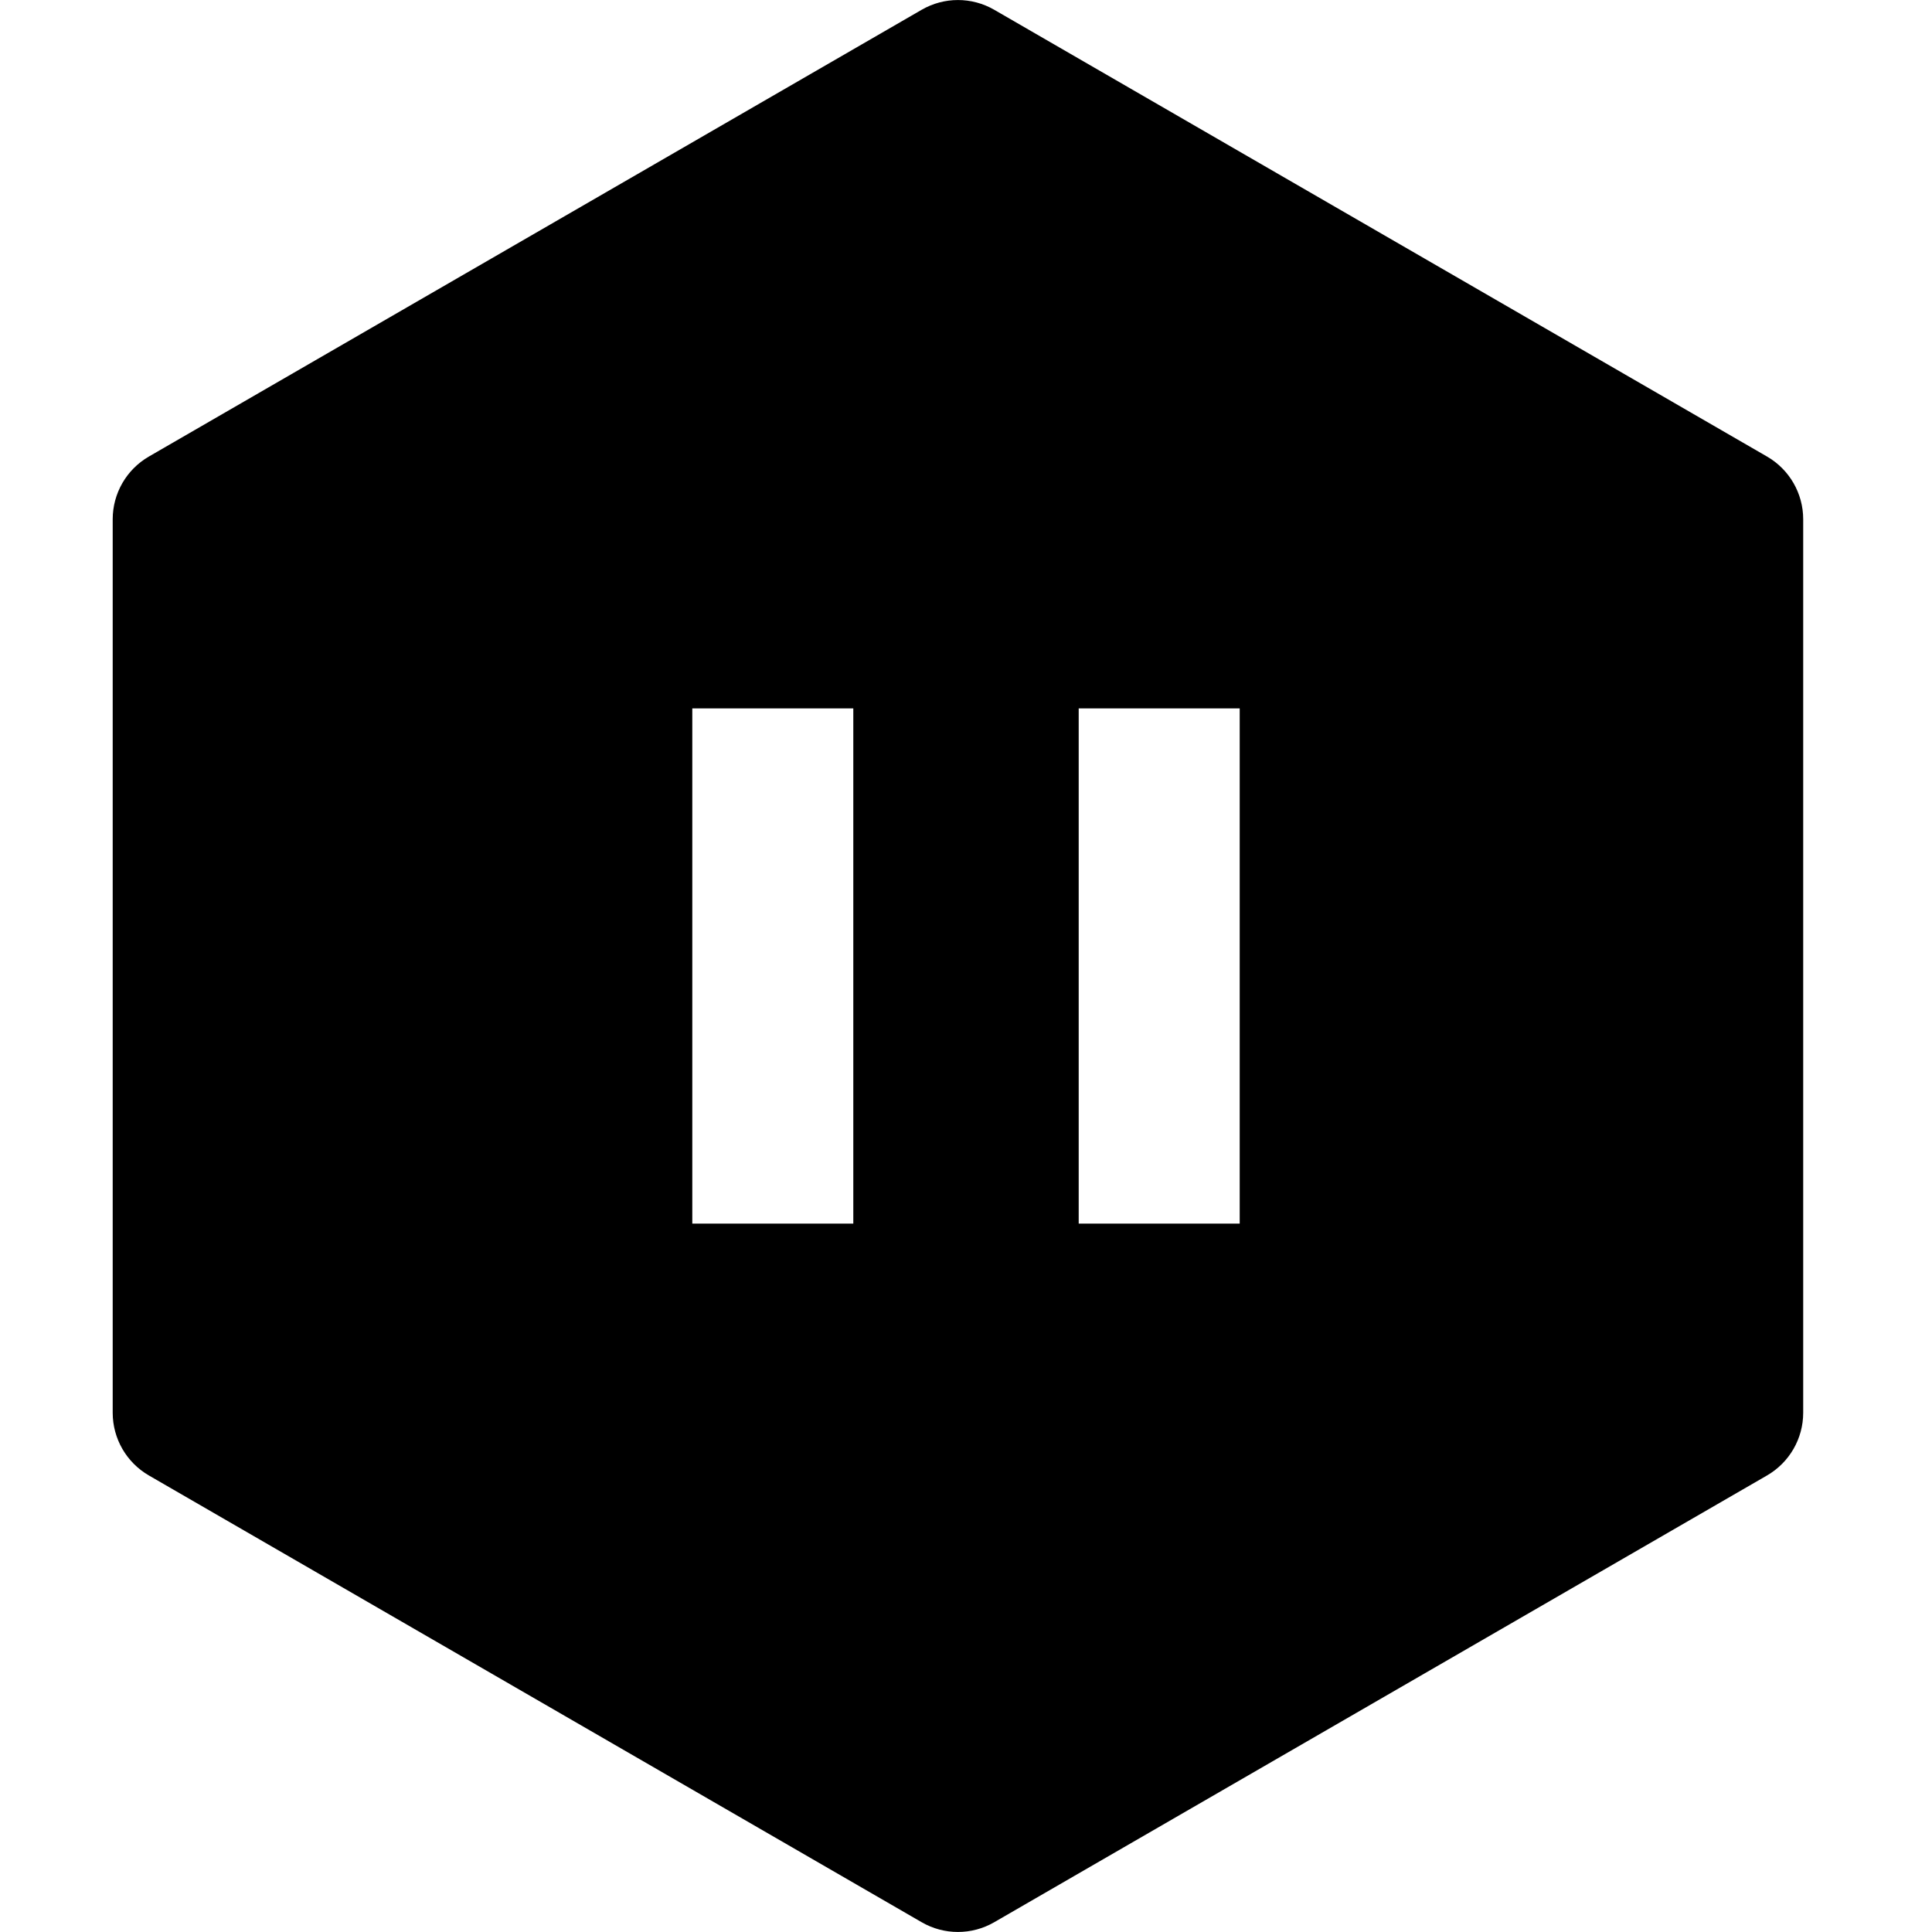
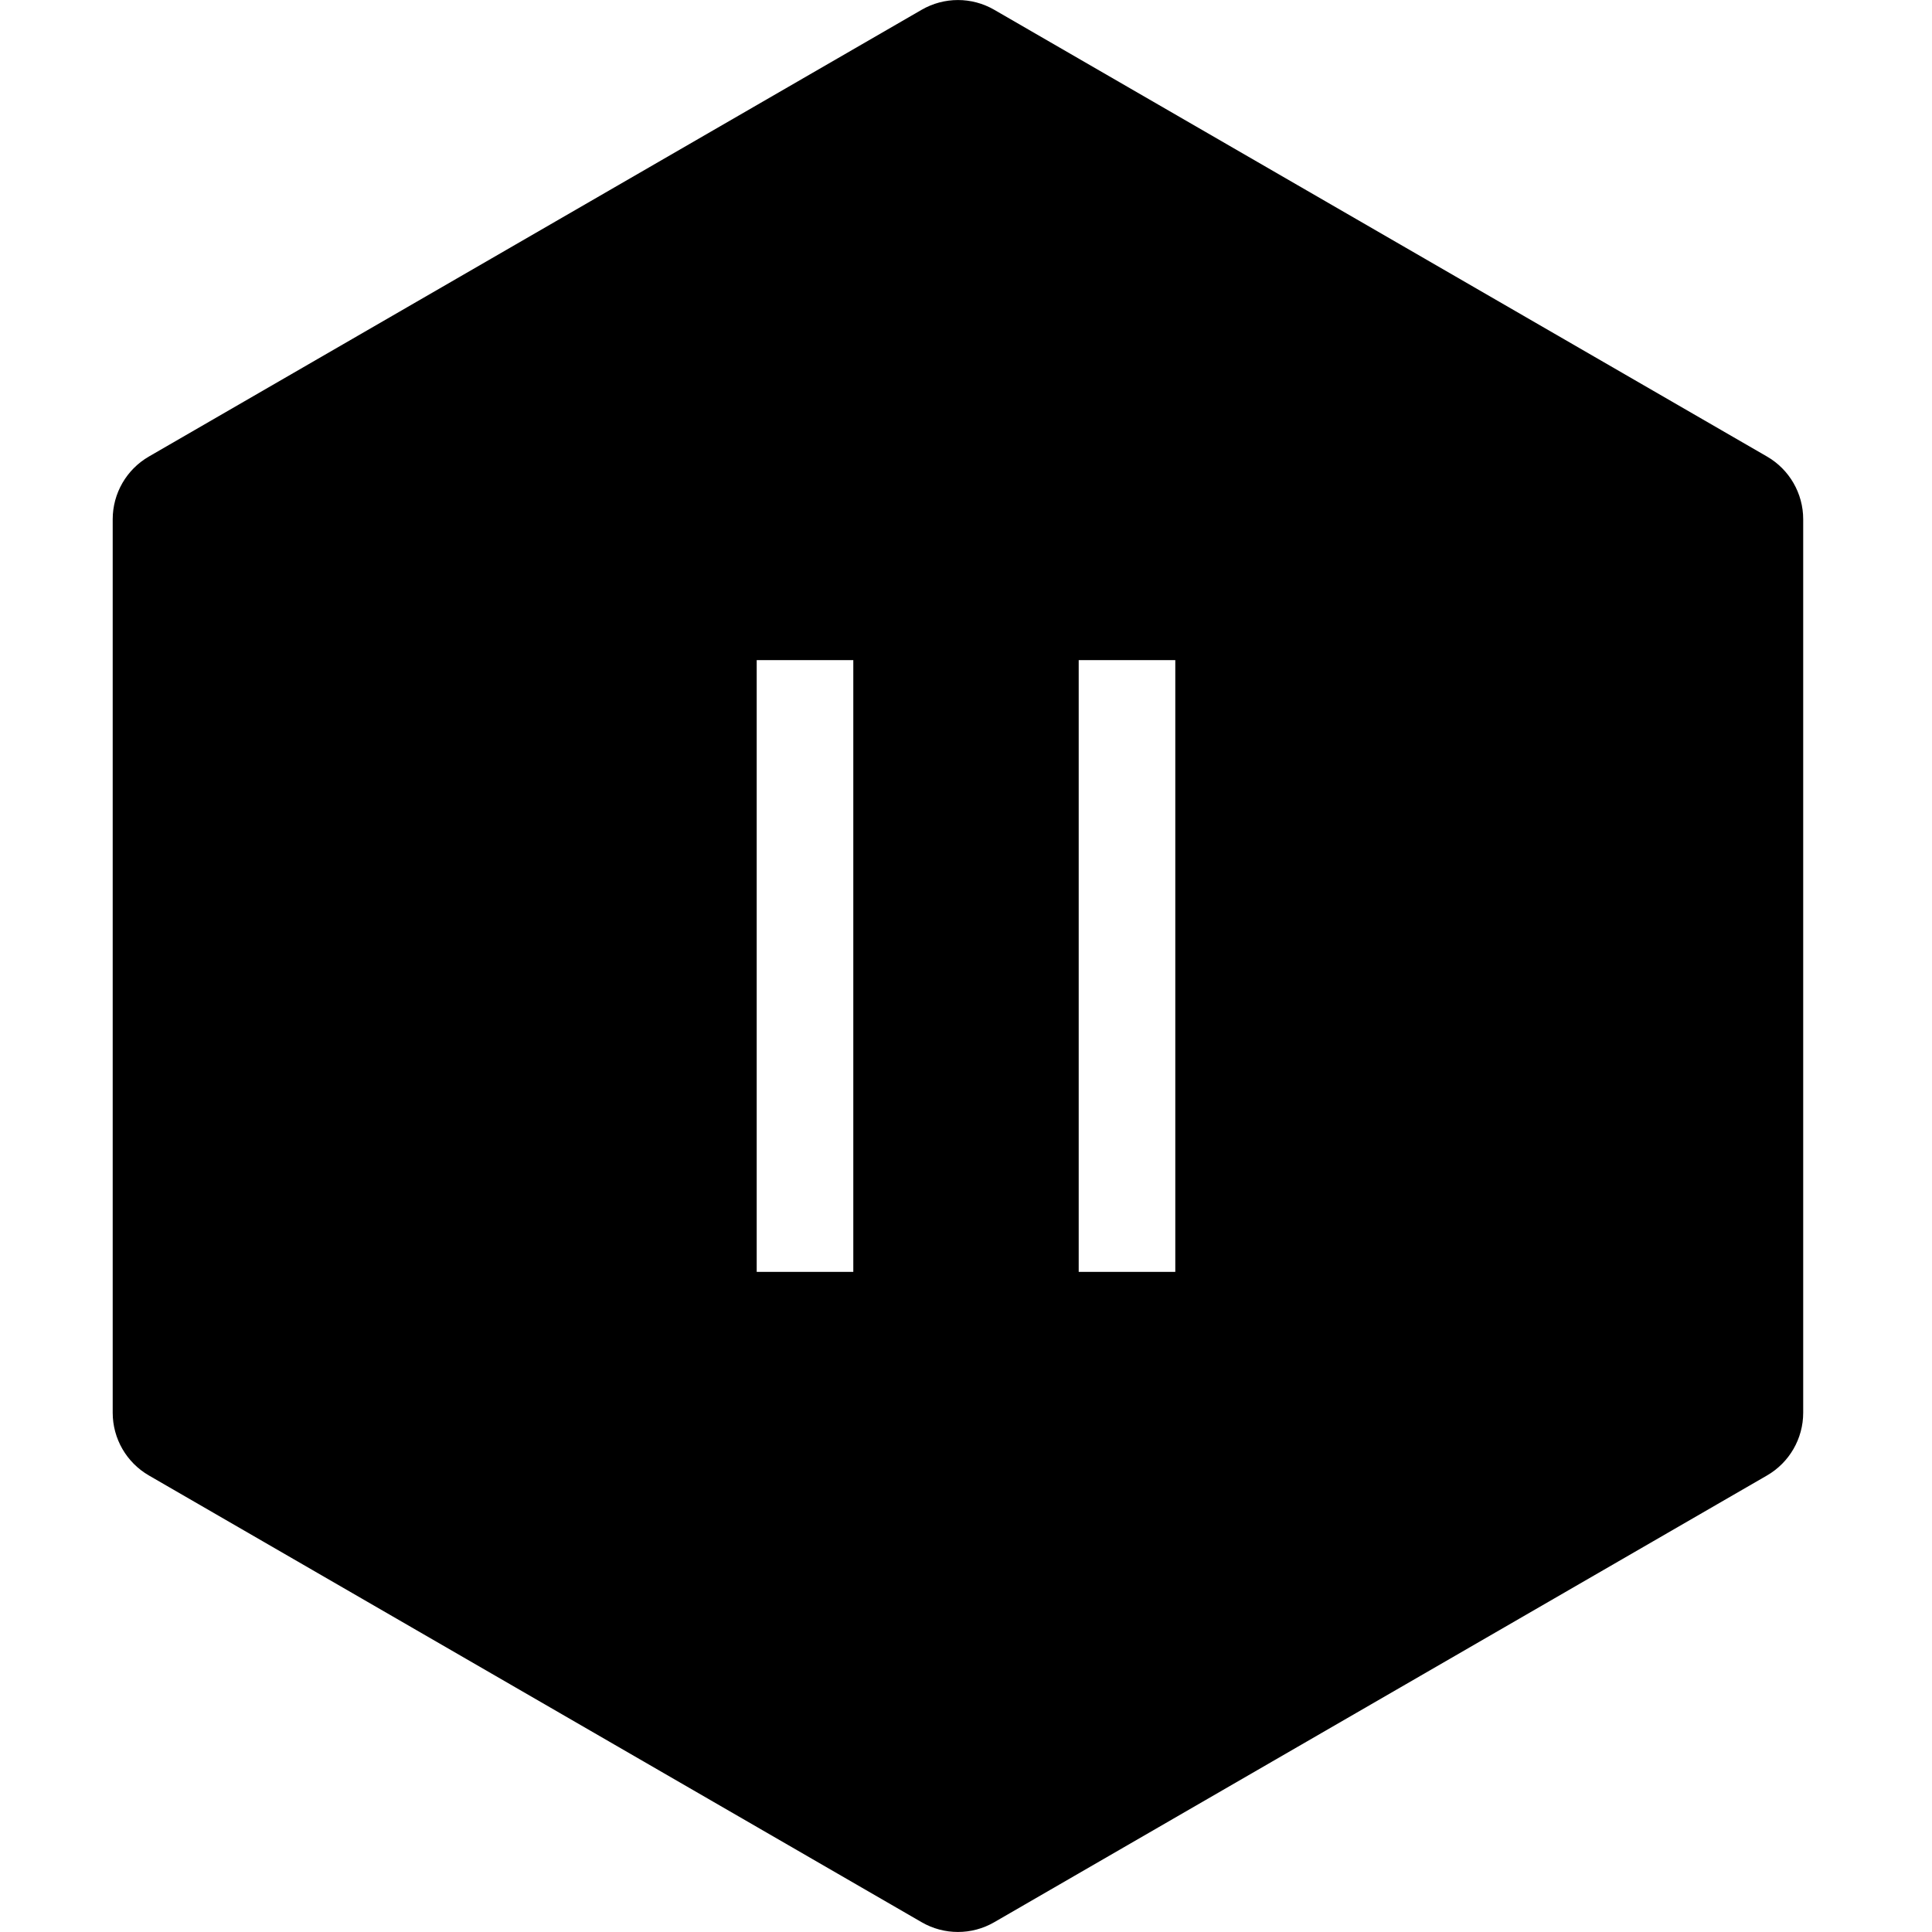
<svg xmlns="http://www.w3.org/2000/svg" data-name="Layer 1" viewBox="0 0 240 240">
-   <path d="M219.5 56.71l-96-55.5a9 9 0 0 0-9 0l-96 55.5A9 9 0 0 0 14 64.5v111a9 9 0 0 0 4.5 7.79l96 55.5a9 9 0 0 0 9 0l96-55.5a9 9 0 0 0 4.5-7.79v-111a9 9 0 0 0-4.5-7.79zM106 152H86V88h20zm48 0h-20V88h20z" />
+   <path d="M219.5 56.71l-96-55.5a9 9 0 0 0-9 0l-96 55.5A9 9 0 0 0 14 64.5v111a9 9 0 0 0 4.5 7.79l96 55.5a9 9 0 0 0 9 0l96-55.5a9 9 0 0 0 4.5-7.79v-111a9 9 0 0 0-4.5-7.79zM106 158H94V82h12zm40 0h-12V82h12z" />
</svg>
